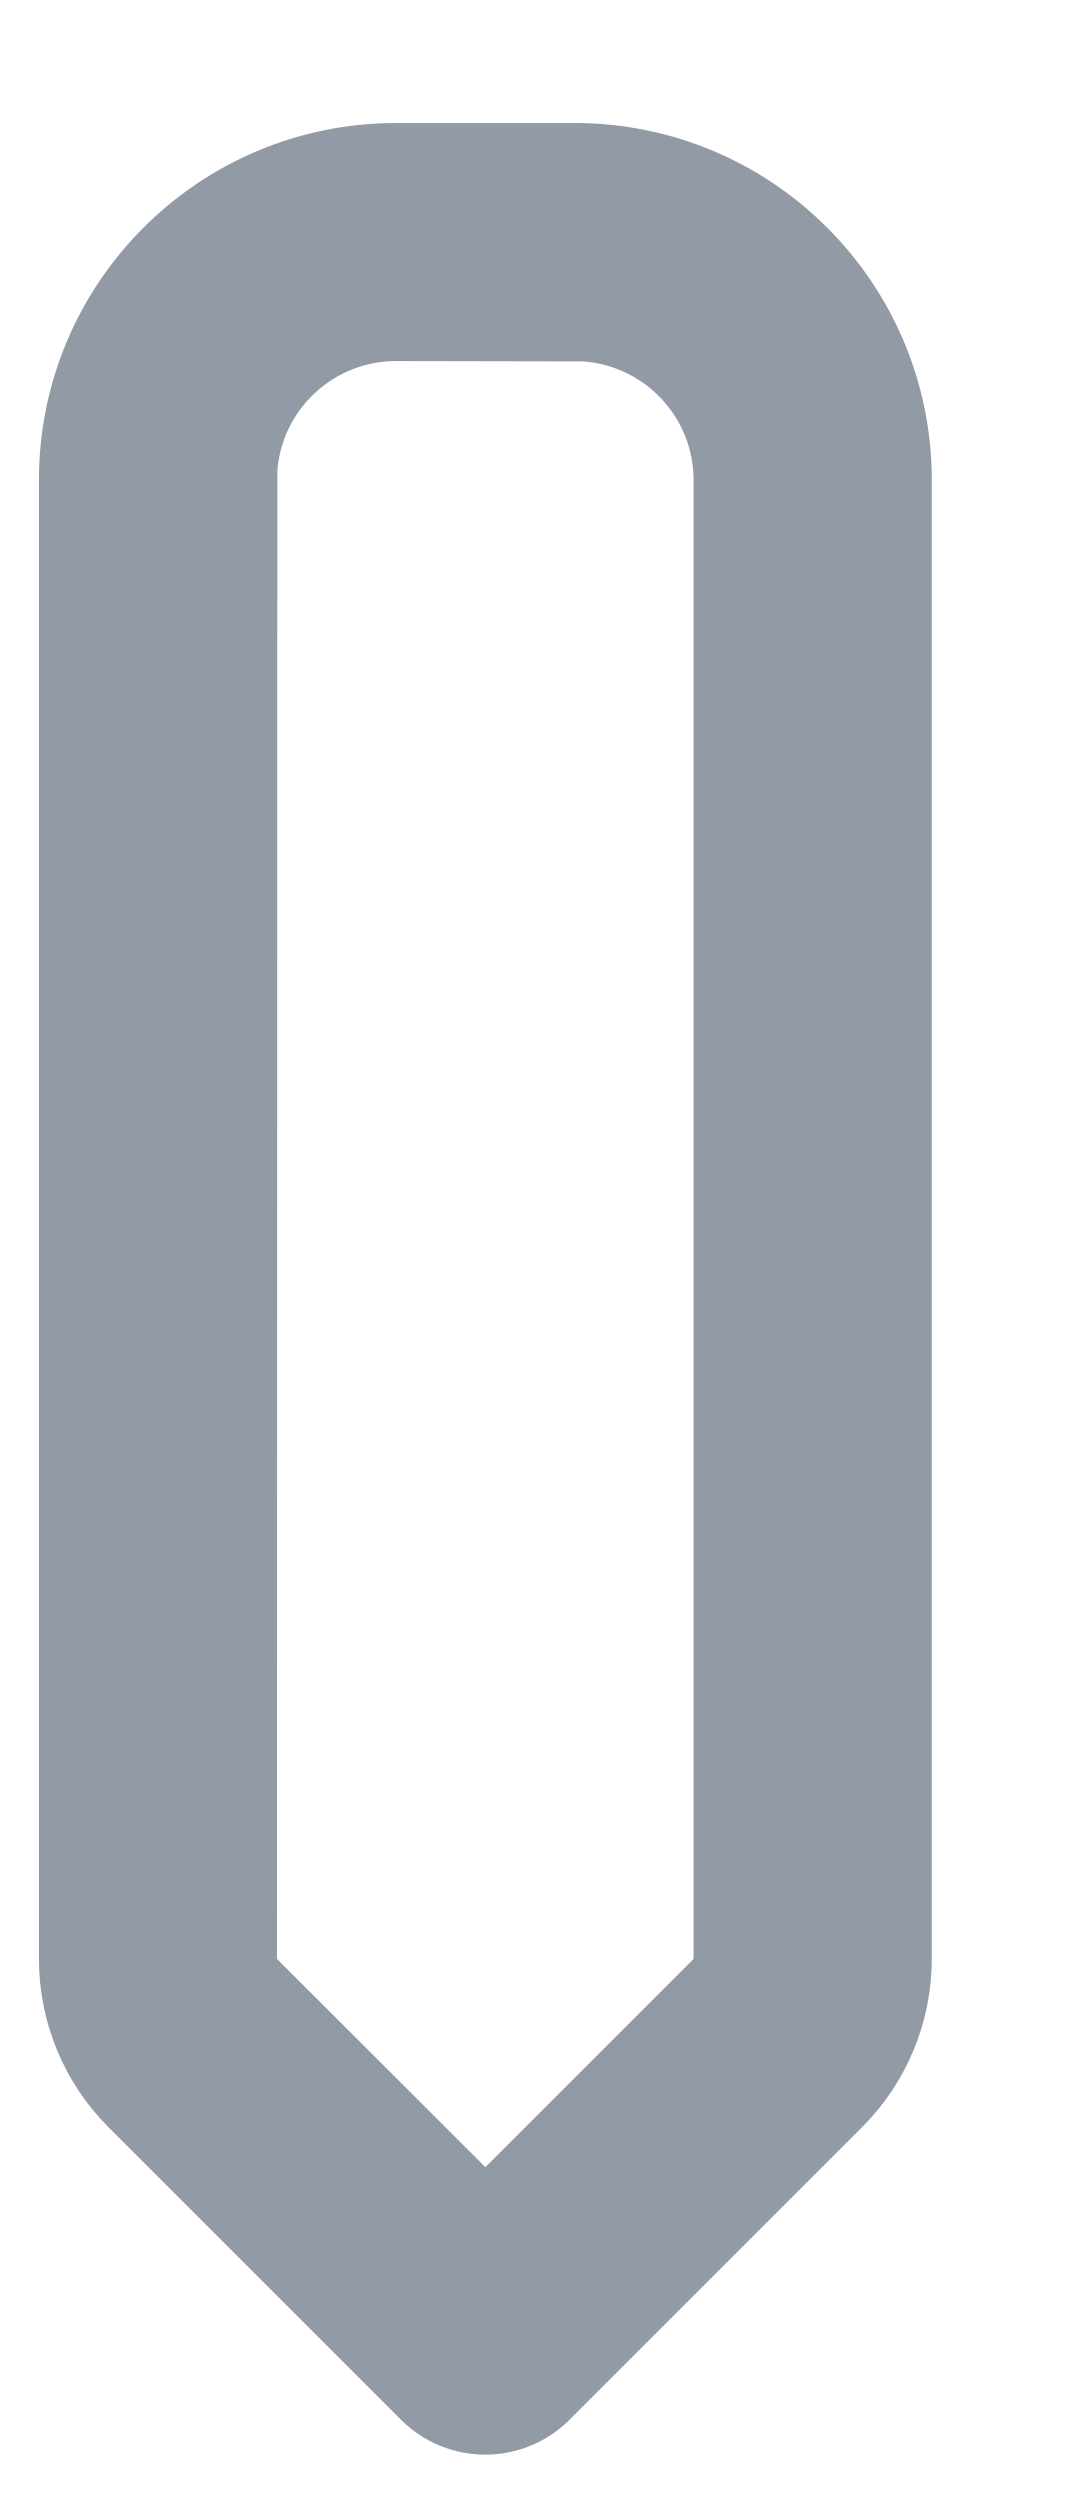
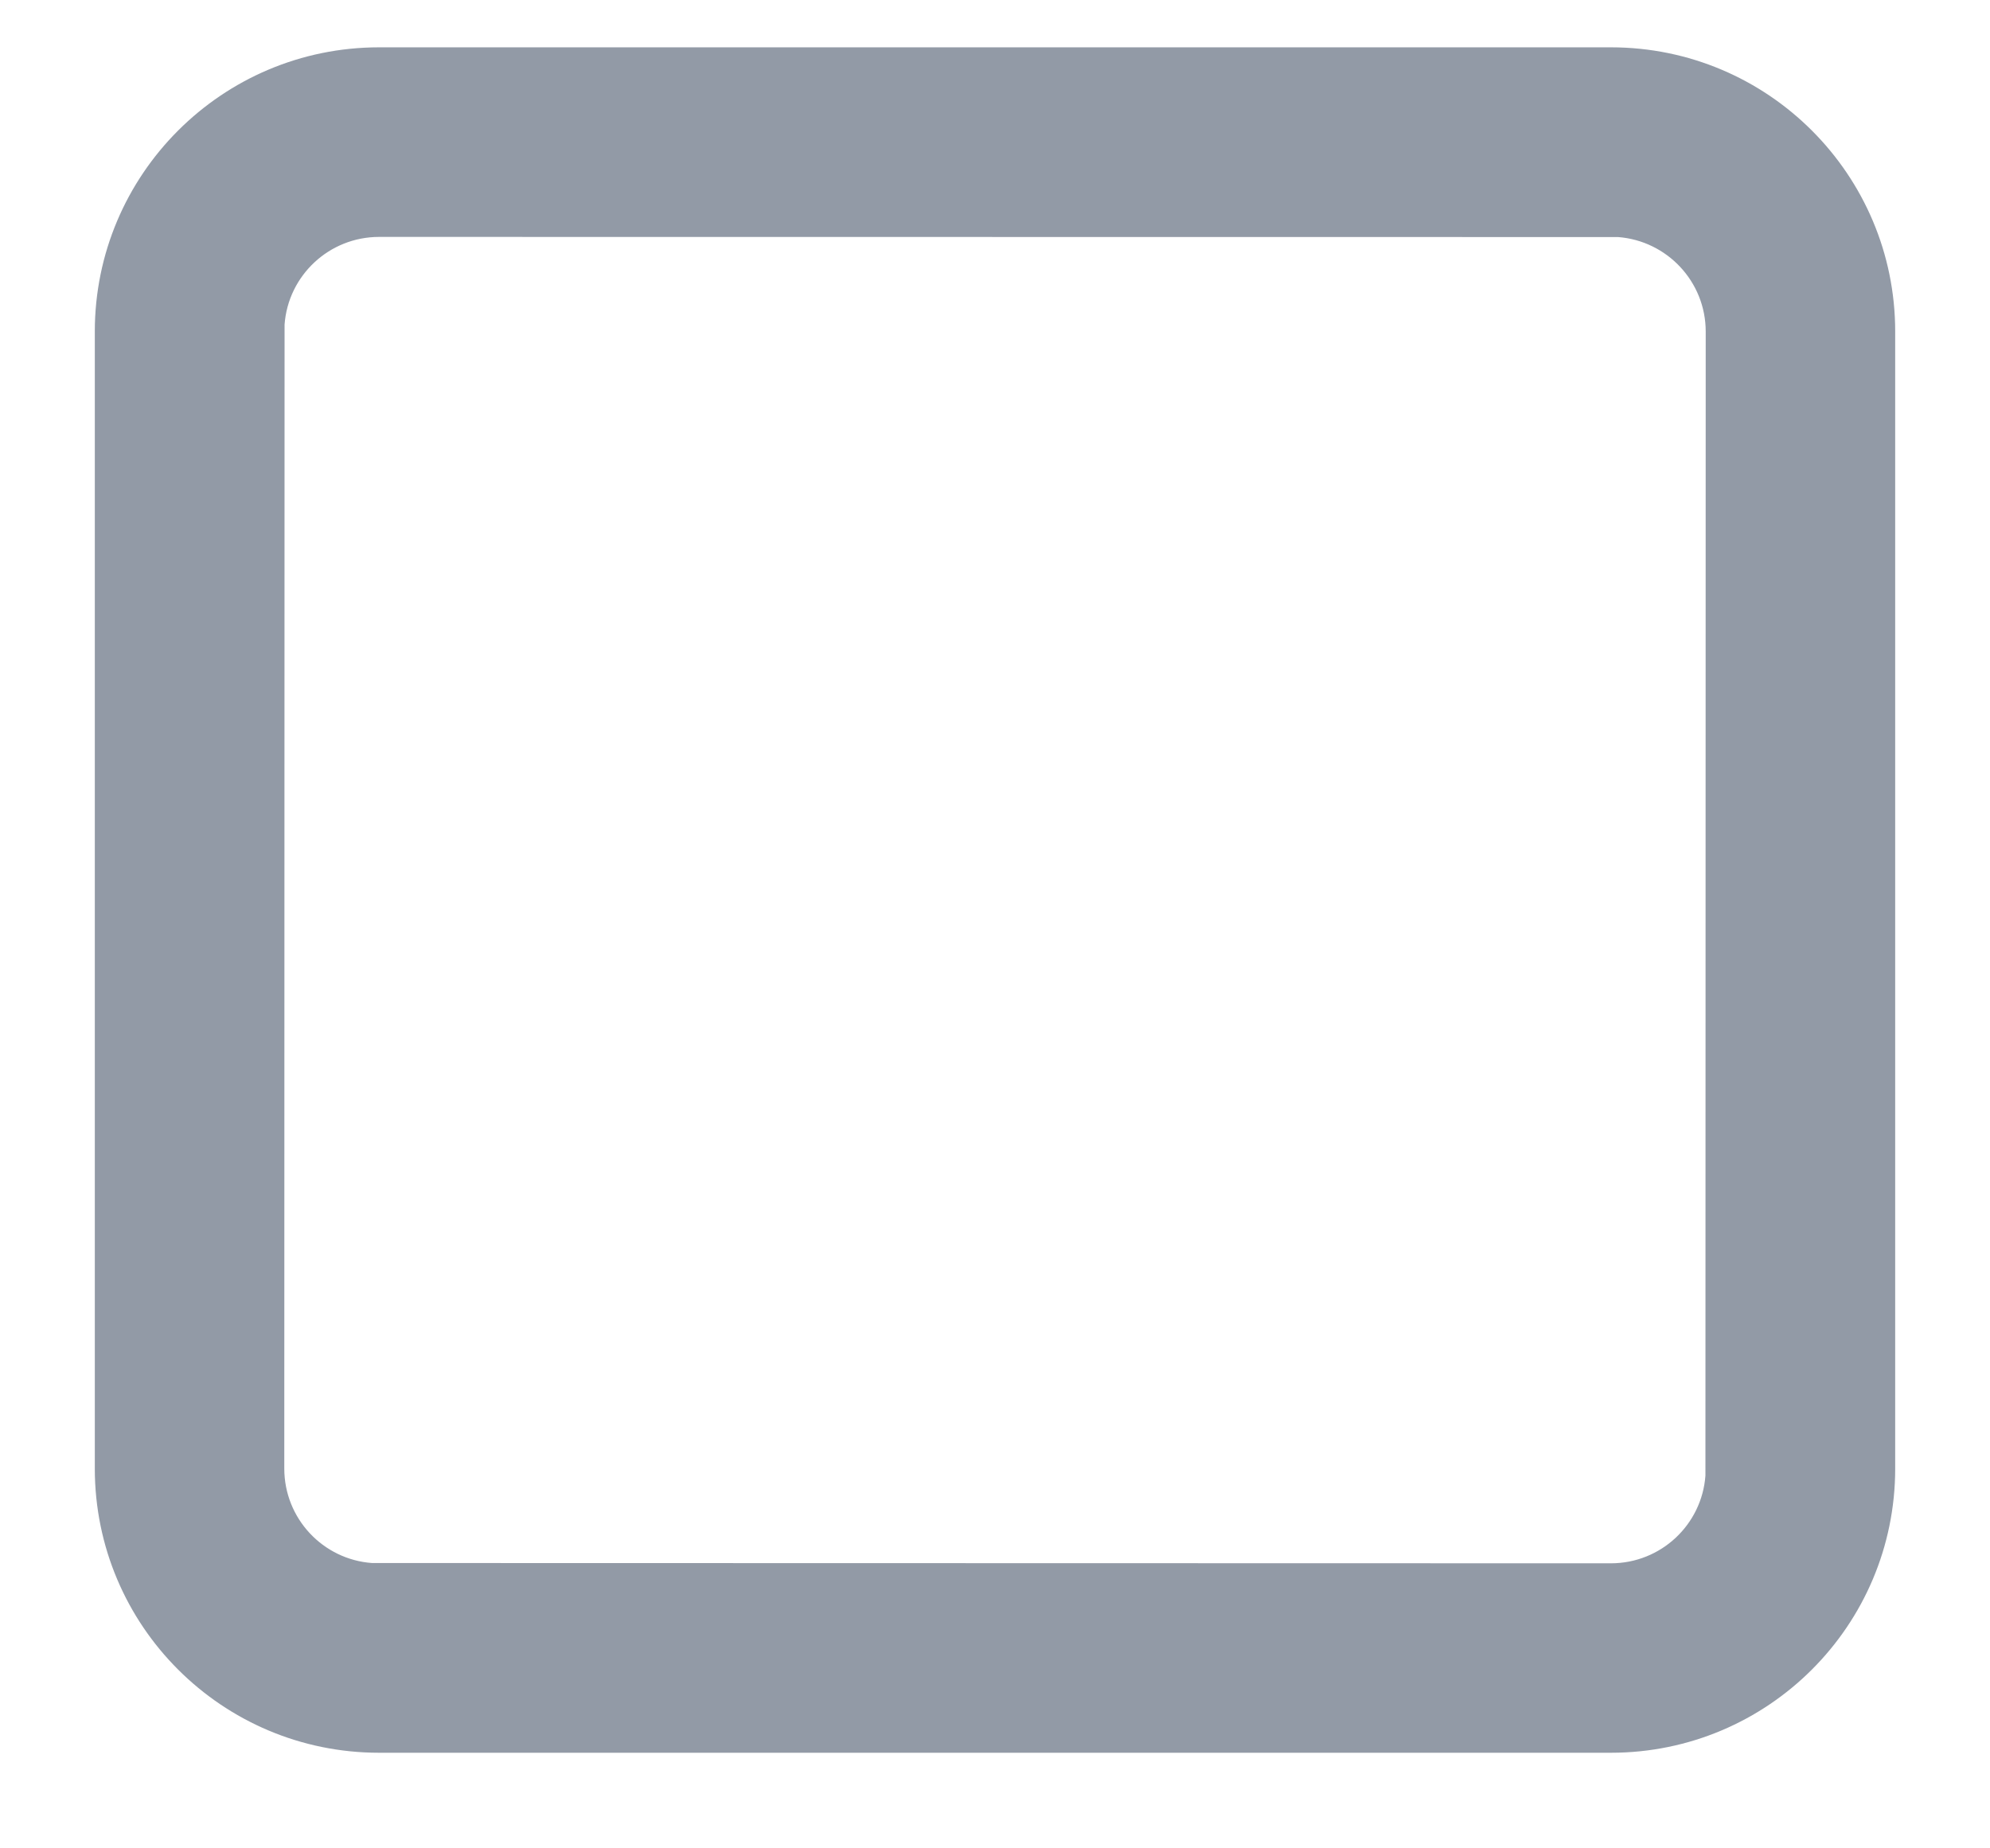
- <svg xmlns="http://www.w3.org/2000/svg" version="1.1" width="6px" height="14px">
-   <g transform="matrix(1 0 0 1 -748 -482 )">
-     <path d="M 0.218 2.689  C 0.218 1.584  1.113 0.689  2.218 0.689  C 2.218 0.689  3.218 0.689  3.218 0.689  C 4.322 0.689  5.218 1.584  5.218 2.689  C 5.218 2.689  5.218 10.97  5.218 10.97  C 5.218 11.324  5.077 11.663  4.827 11.913  C 4.827 11.913  3.189 13.551  3.189 13.551  C 2.929 13.811  2.506 13.811  2.246 13.551  C 2.246 13.551  0.608 11.913  0.608 11.913  C 0.358 11.663  0.218 11.324  0.218 10.97  C 0.218 10.97  0.218 2.689  0.218 2.689  Z M 3.884 2.689  C 3.884 2.337  3.612 2.05  3.267 2.024  C 3.267 2.024  2.218 2.022  2.218 2.022  C 1.866 2.022  1.578 2.294  1.553 2.639  L 1.551 10.97  L 2.718 12.136  L 3.884 10.97  C 3.884 10.97  3.884 2.689  3.884 2.689  Z " fill-rule="nonzero" fill="#929aa6" stroke="none" transform="matrix(1 0 0 1 748 482 )" />
+ <svg xmlns="http://www.w3.org/2000/svg" version="1.1" width="14px" height="13px">
+   <g transform="matrix(1 0 0 1 -707 -484 )">
+     <path d="M 0.667 2.333  C 0.667 1.229  1.562 0.333  2.667 0.333  C 2.667 0.333  11.333 0.333  11.333 0.333  C 12.438 0.333  13.333 1.229  13.333 2.333  C 13.333 2.333  13.333 10.333  13.333 10.333  C 13.333 11.438  12.438 12.333  11.333 12.333  C 11.333 12.333  2.667 12.333  2.667 12.333  C 1.562 12.333  0.667 11.438  0.667 10.333  C 0.667 10.333  0.667 2.333  0.667 2.333  Z M 12 2.333  C 12 1.982  11.728 1.694  11.383 1.668  C 11.383 1.668  2.667 1.667  2.667 1.667  C 2.315 1.667  2.027 1.939  2.002 2.284  C 2.002 2.284  2 10.333  2 10.333  C 2 10.685  2.272 10.973  2.617 10.998  C 2.617 10.998  11.333 11  11.333 11  C 11.685 11  11.973 10.728  11.998 10.383  C 11.998 10.383  12 2.333  12 2.333  Z " fill-rule="nonzero" fill="#929aa6" stroke="none" transform="matrix(1 0 0 1 707 484 )" />
  </g>
</svg>
